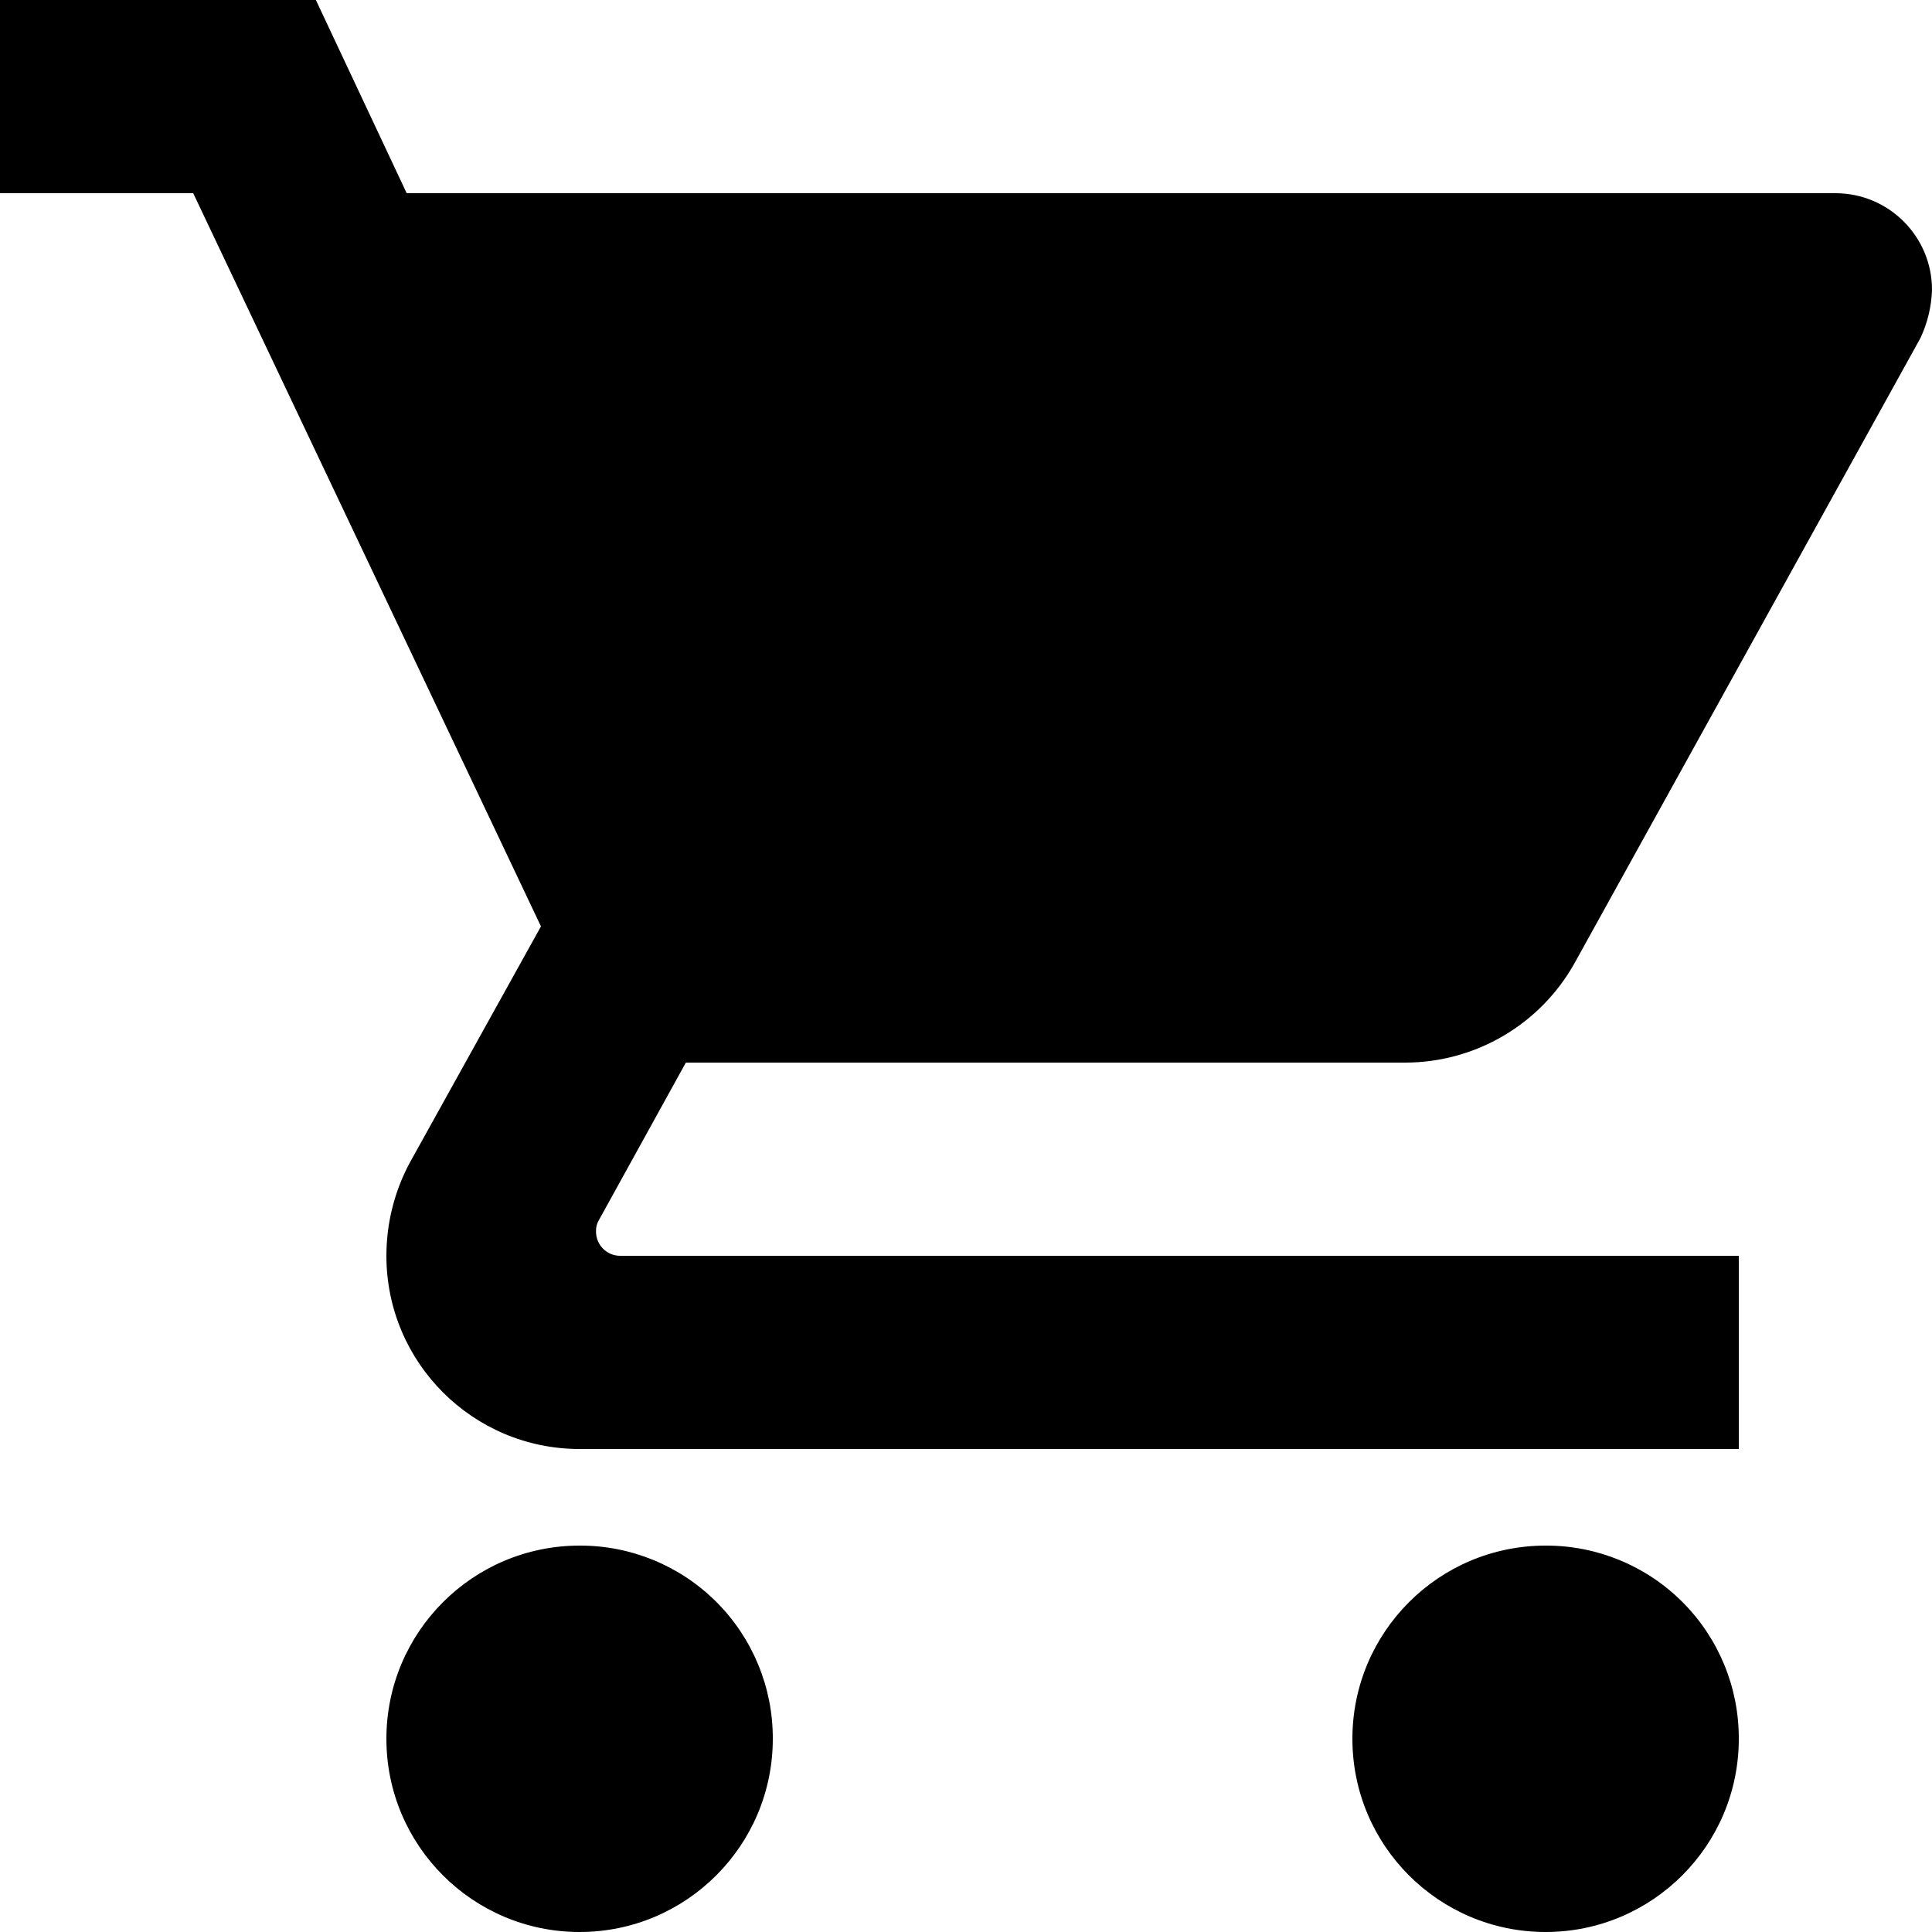
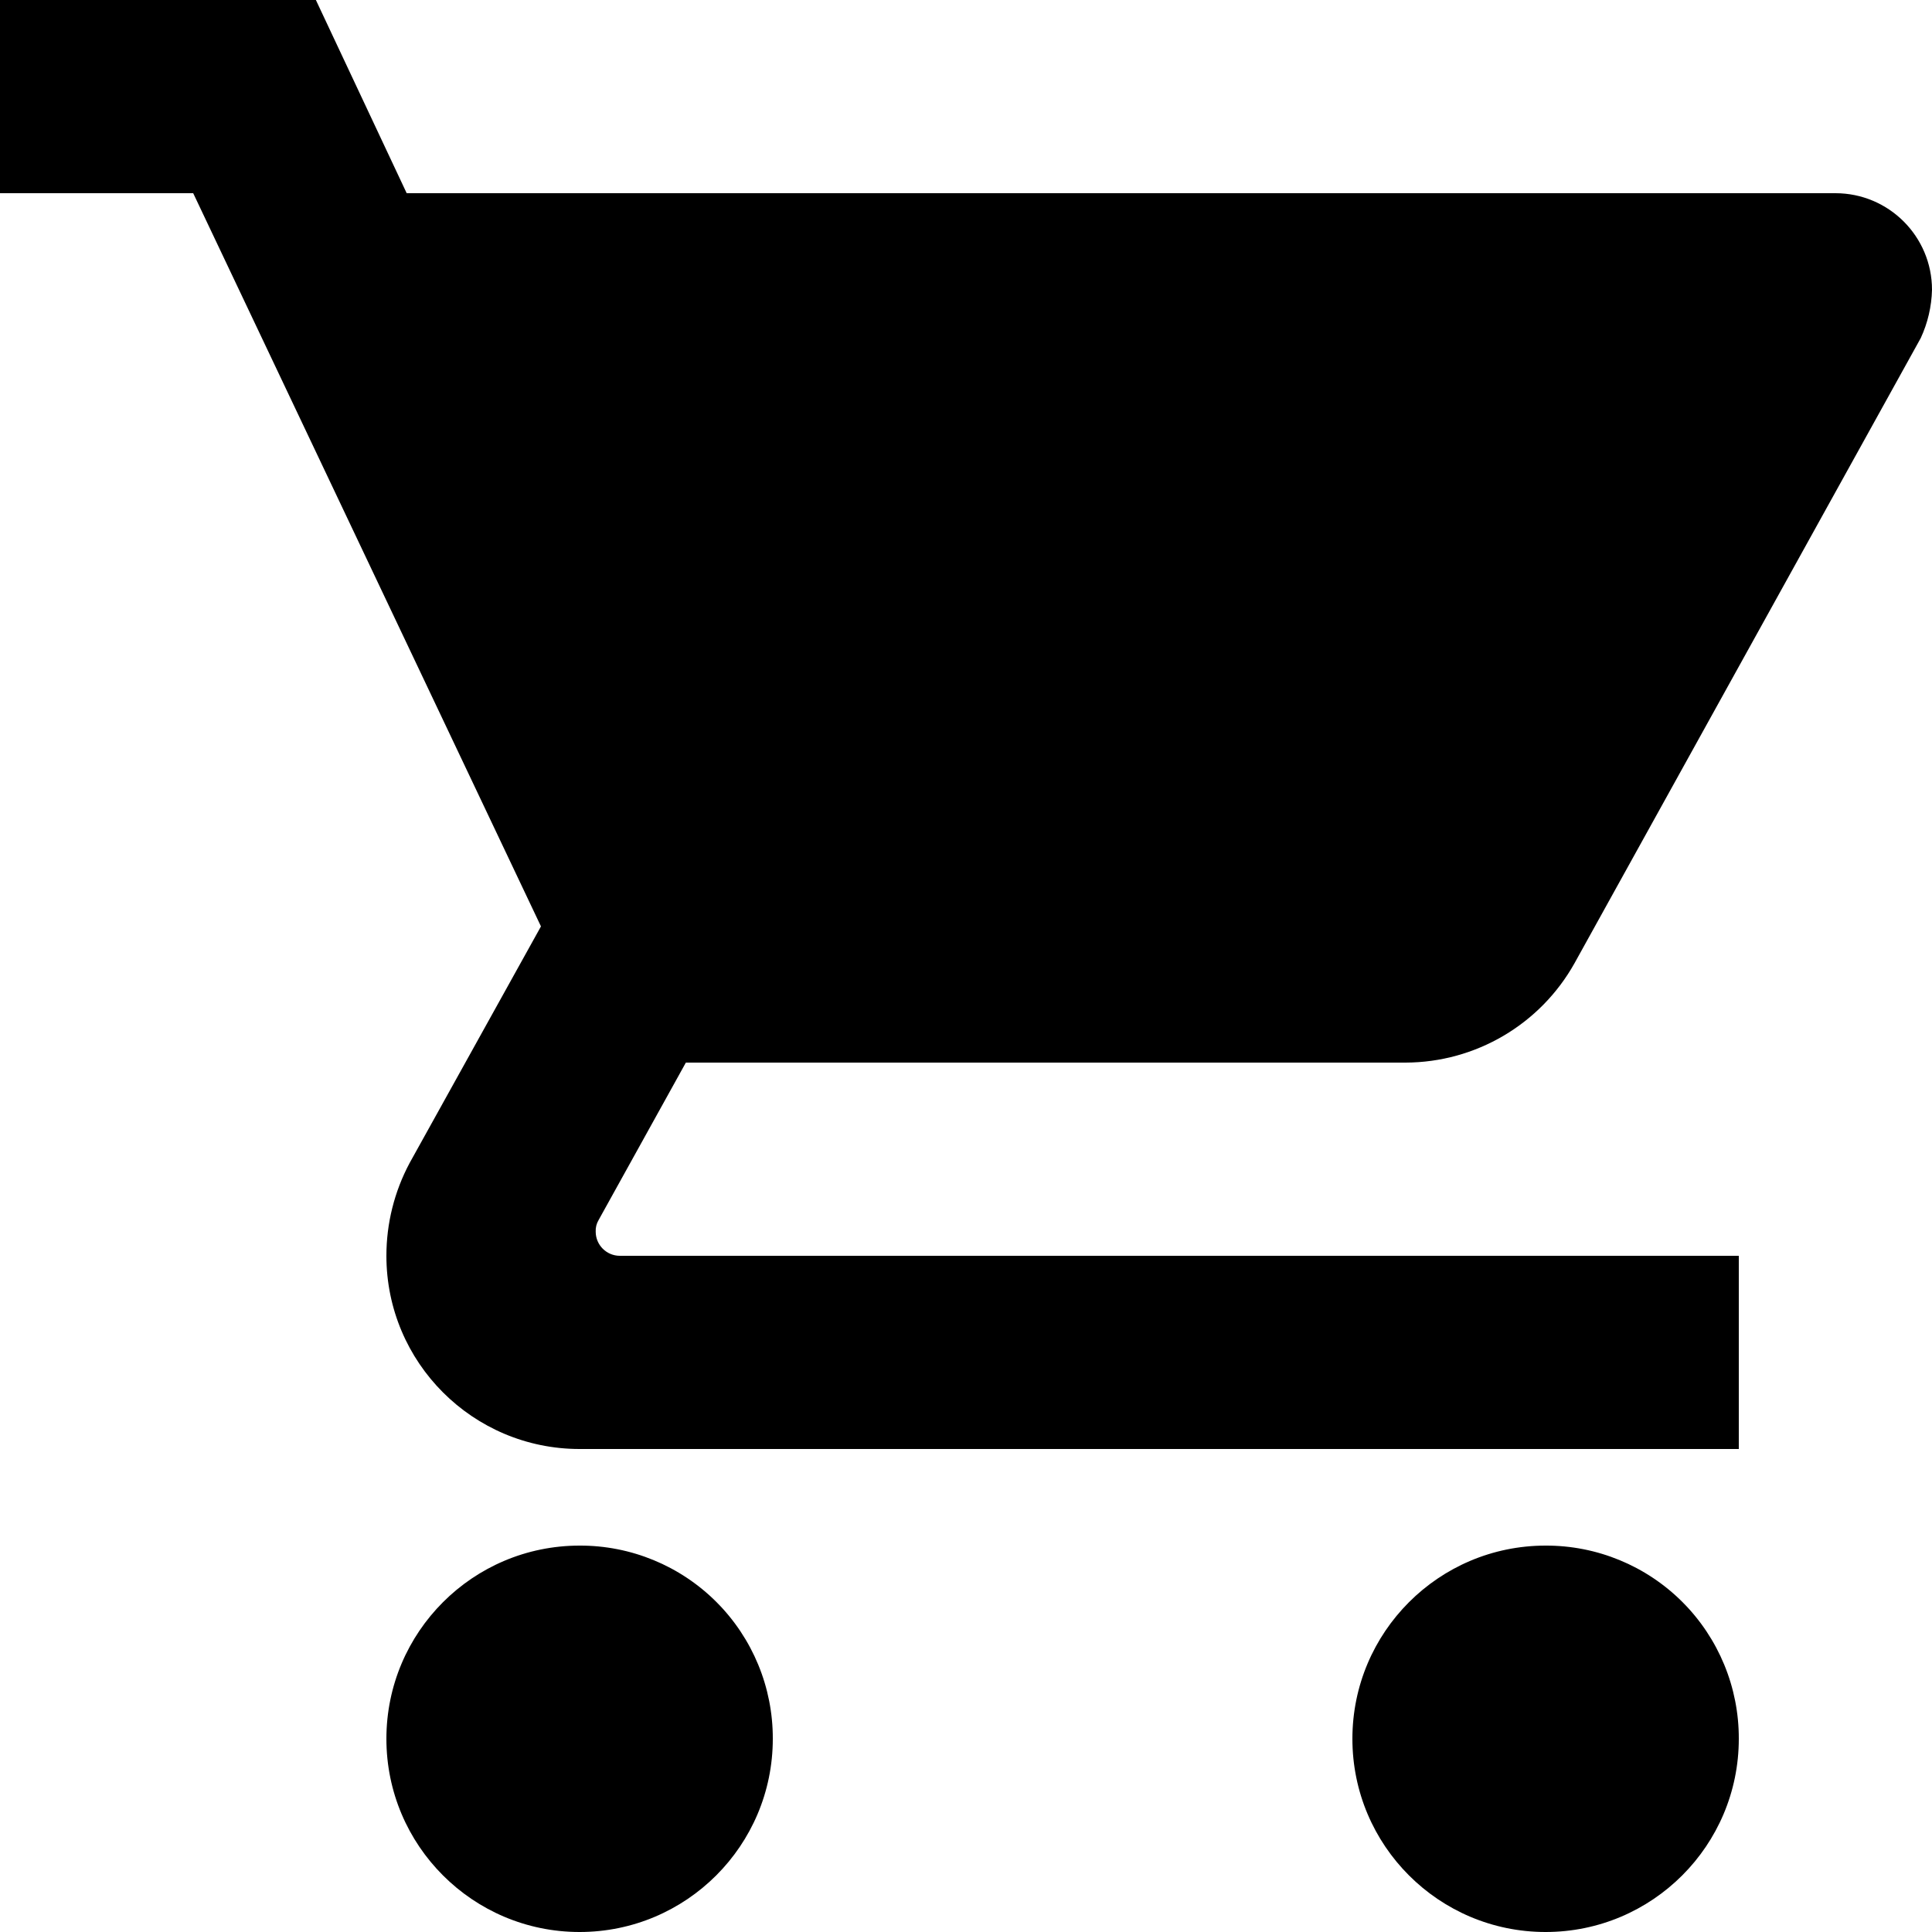
- <svg xmlns="http://www.w3.org/2000/svg" width="20" height="20" viewBox="0 0 20 20">
-   <path id="cart" d="M17,18a2,2,0,1,0,2,2,1.993,1.993,0,0,0-2-2M1,2V4H3l3.6,7.59L5.24,14.04A2.038,2.038,0,0,0,5,15a2,2,0,0,0,2,2H19V15H7.42a.25.25,0,0,1-.25-.25.213.213,0,0,1,.03-.12L8.1,13h7.45a2.011,2.011,0,0,0,1.75-1.03L20.88,5.5A1.265,1.265,0,0,0,21,5a1,1,0,0,0-1-1H5.21L4.27,2M7,18a2,2,0,1,0,2,2A1.993,1.993,0,0,0,7,18Z" transform="translate(-1 -2)" />
+ <svg xmlns="http://www.w3.org/2000/svg" width="24" height="24" viewBox="0 0 24 24">
+   <path id="cart" d="M20.2,21.2a2.4,2.4,0,1,0,2.4,2.4,2.392,2.392,0,0,0-2.4-2.4M1,2V4.4H3.4l4.32,9.108-1.632,2.94A2.446,2.446,0,0,0,5.8,17.6,2.4,2.4,0,0,0,8.2,20H22.6V17.6H8.7a.3.3,0,0,1-.3-.3.256.256,0,0,1,.036-.144L9.52,15.2h8.94a2.413,2.413,0,0,0,2.1-1.236l4.3-7.764A1.518,1.518,0,0,0,25,5.6a1.2,1.2,0,0,0-1.2-1.2H6.052L4.924,2M8.2,21.2a2.4,2.4,0,1,0,2.4,2.4A2.392,2.392,0,0,0,8.2,21.2Z" transform="translate(-1 -2)" />
</svg>
